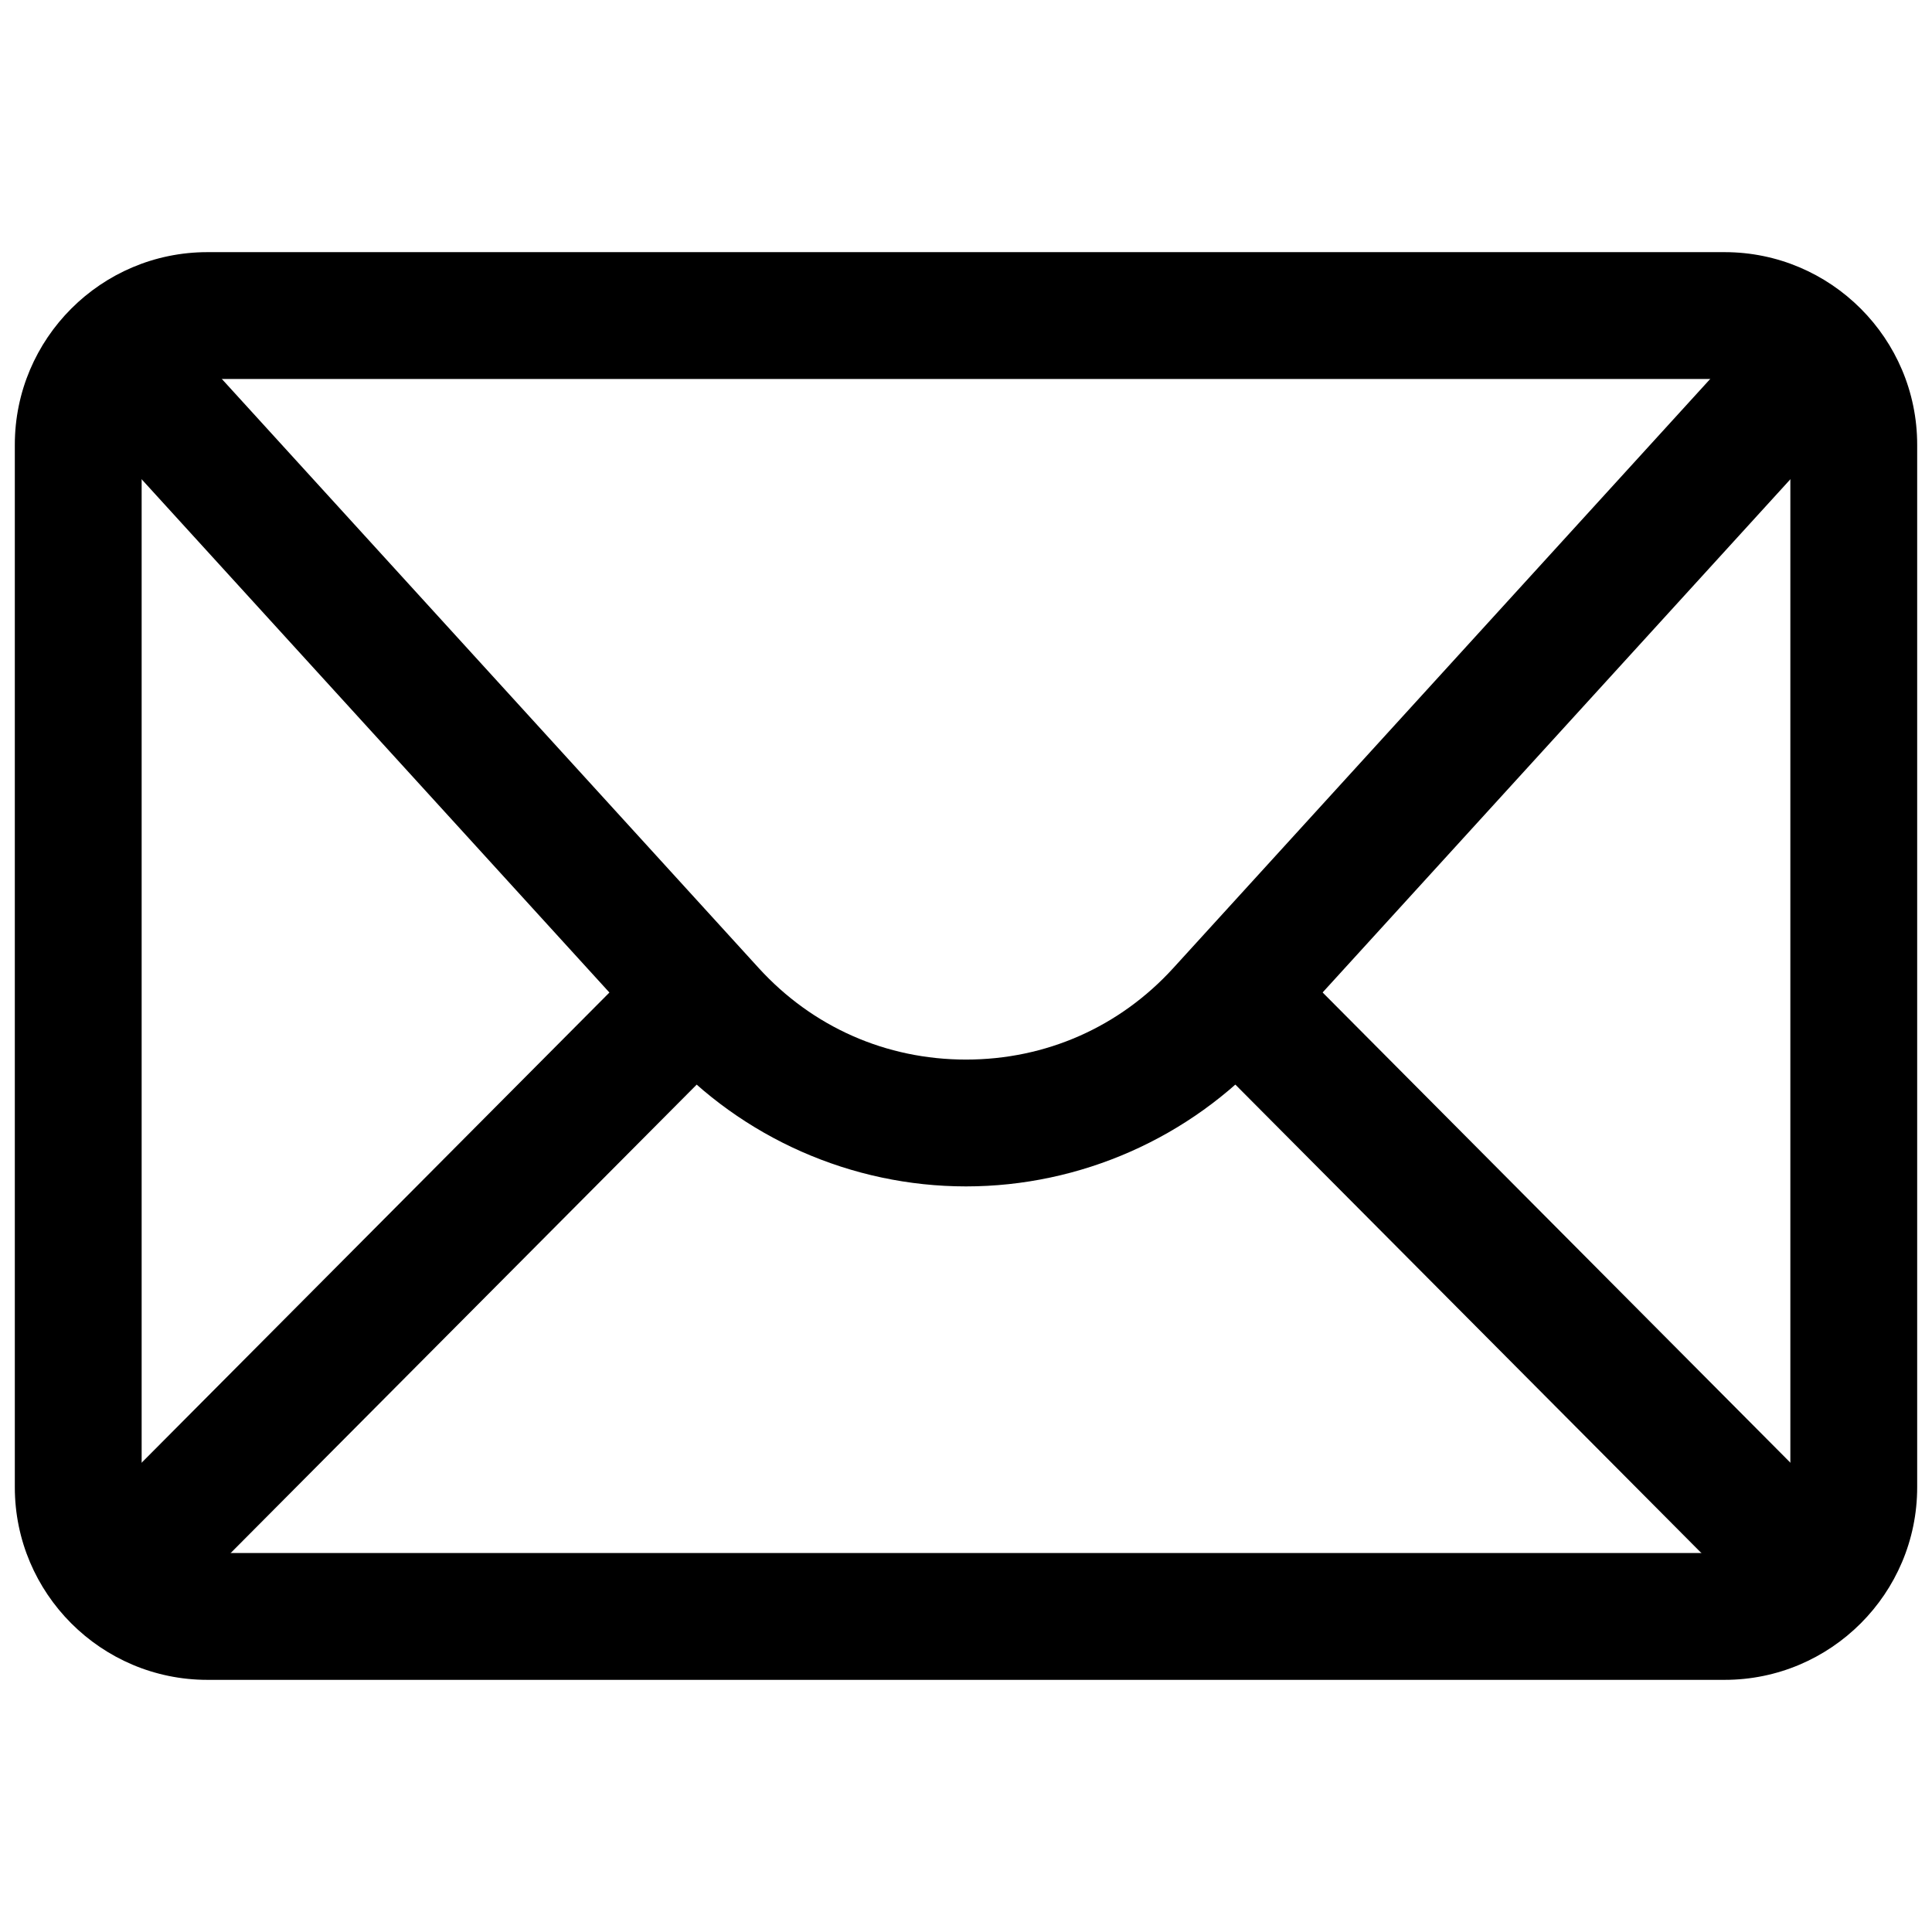
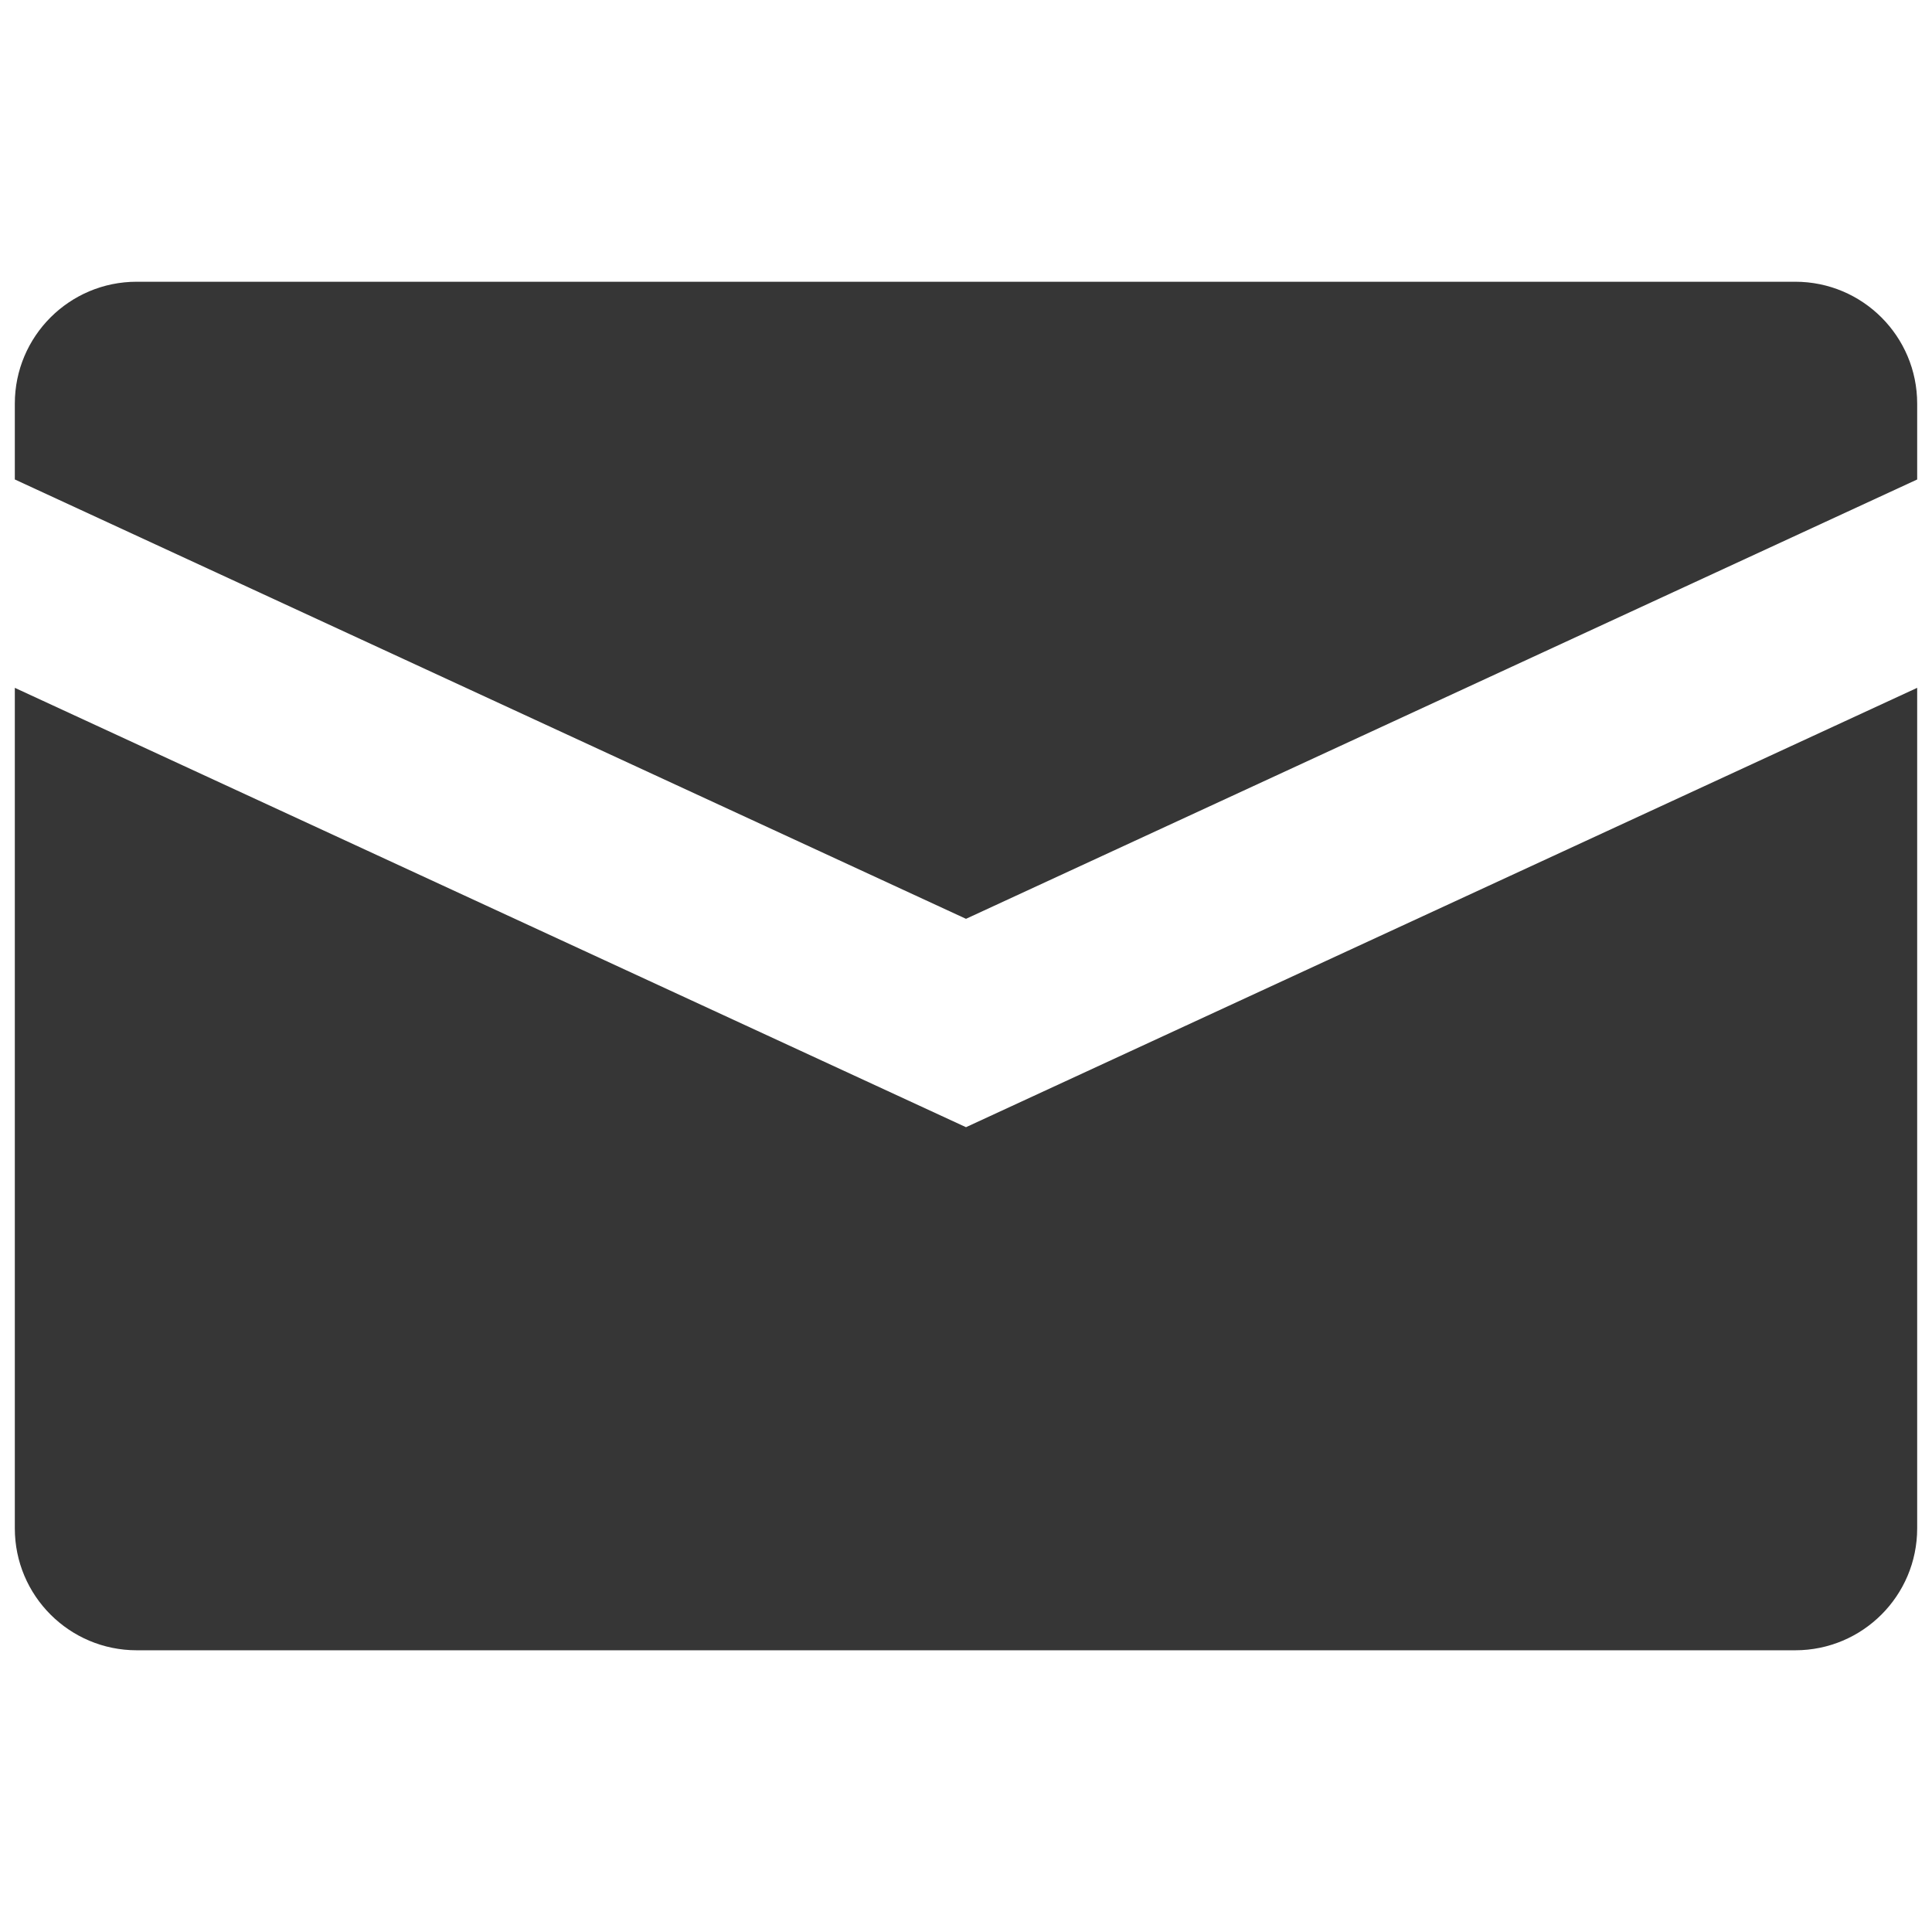
<svg xmlns="http://www.w3.org/2000/svg" version="1.1" width="256" height="256" viewBox="0 0 256 256" xml:space="preserve">
  <defs>
</defs>
  <g transform="translate(128 128) scale(0.72 0.72)" style="">
    <g style="stroke: none; stroke-width: 0; stroke-dasharray: none; stroke-linecap: butt; stroke-linejoin: miter; stroke-miterlimit: 10; fill: none; fill-rule: nonzero; opacity: 1;" transform="translate(-175.05 -175.05) scale(3.89 3.89)">
-       <path d="M 80.89 78.772 H 9.11 c -5.023 0 -9.11 -4.087 -9.11 -9.11 V 20.338 c 0 -5.023 4.087 -9.11 9.11 -9.11 h 71.78 c 5.023 0 9.11 4.087 9.11 9.11 v 49.324 C 90 74.686 85.913 78.772 80.89 78.772 z M 9.11 17.228 c -1.715 0 -3.11 1.396 -3.11 3.11 v 49.324 c 0 1.715 1.395 3.11 3.11 3.11 h 71.78 c 1.715 0 3.11 -1.396 3.11 -3.11 V 20.338 c 0 -1.715 -1.396 -3.11 -3.11 -3.11 H 9.11 z" style="stroke: none; stroke-width: 1; stroke-dasharray: none; stroke-linecap: butt; stroke-linejoin: miter; stroke-miterlimit: 10; fill: rgb(0,0,0); fill-rule: nonzero; opacity: 1;" transform=" matrix(1 0 0 1 0 0) " stroke-linecap="round" />
-       <path d="M 45 55.427 c -5.408 0 -10.599 -2.292 -14.242 -6.288 L 2.493 18.125 l 4.435 -4.042 l 28.265 31.013 c 2.545 2.792 6.028 4.331 9.807 4.331 c 3.779 0 7.262 -1.538 9.808 -4.331 l 28.266 -31.013 l 4.434 4.042 L 59.241 49.138 C 55.599 53.135 50.408 55.427 45 55.427 z" style="stroke: none; stroke-width: 1; stroke-dasharray: none; stroke-linecap: butt; stroke-linejoin: miter; stroke-miterlimit: 10; fill: rgb(0,0,0); fill-rule: nonzero; opacity: 1;" transform=" matrix(1 0 0 1 0 0) " stroke-linecap="round" />
-       <rect x="-0.96" y="57.16" rx="0" ry="0" width="38.98" height="6" style="stroke: none; stroke-width: 1; stroke-dasharray: none; stroke-linecap: butt; stroke-linejoin: miter; stroke-miterlimit: 10; fill: rgb(0,0,0); fill-rule: nonzero; opacity: 1;" transform=" matrix(0.7053 -0.7089 0.7089 0.7053 -37.1881 30.8639) " />
-       <rect x="68.47" y="40.67" rx="0" ry="0" width="6" height="38.98" style="stroke: none; stroke-width: 1; stroke-dasharray: none; stroke-linecap: butt; stroke-linejoin: miter; stroke-miterlimit: 10; fill: rgb(0,0,0); fill-rule: nonzero; opacity: 1;" transform=" matrix(0.709 -0.7053 0.7053 0.709 -21.628 67.9146) " />
+       <path d="M 45 42.768 l 45 -20.785 v -3.587 c 0 -3.186 -2.582 -5.768 -5.768 -5.768 H 5.768 C 2.582 12.627 0 15.209 0 18.395 v 3.587 L 45 42.768 z" style="stroke: none; stroke-width: 1; stroke-dasharray: none; stroke-linecap: butt; stroke-linejoin: miter; stroke-miterlimit: 10; fill: rgb(54,54,54); fill-rule: nonzero; opacity: 1;" transform=" matrix(1 0 0 1 0 0) " stroke-linecap="round" />
+       <path d="M 45 52.626 L 0 31.84 v 39.765 c 0 3.186 2.582 5.768 5.768 5.768 h 78.464 c 3.186 0 5.768 -2.582 5.768 -5.768 V 31.84 L 45 52.626 z" style="stroke: none; stroke-width: 1; stroke-dasharray: none; stroke-linecap: butt; stroke-linejoin: miter; stroke-miterlimit: 10; fill: rgb(54,54,54); fill-rule: nonzero; opacity: 1;" transform=" matrix(1 0 0 1 0 0) " stroke-linecap="round" />
    </g>
  </g>
</svg>
